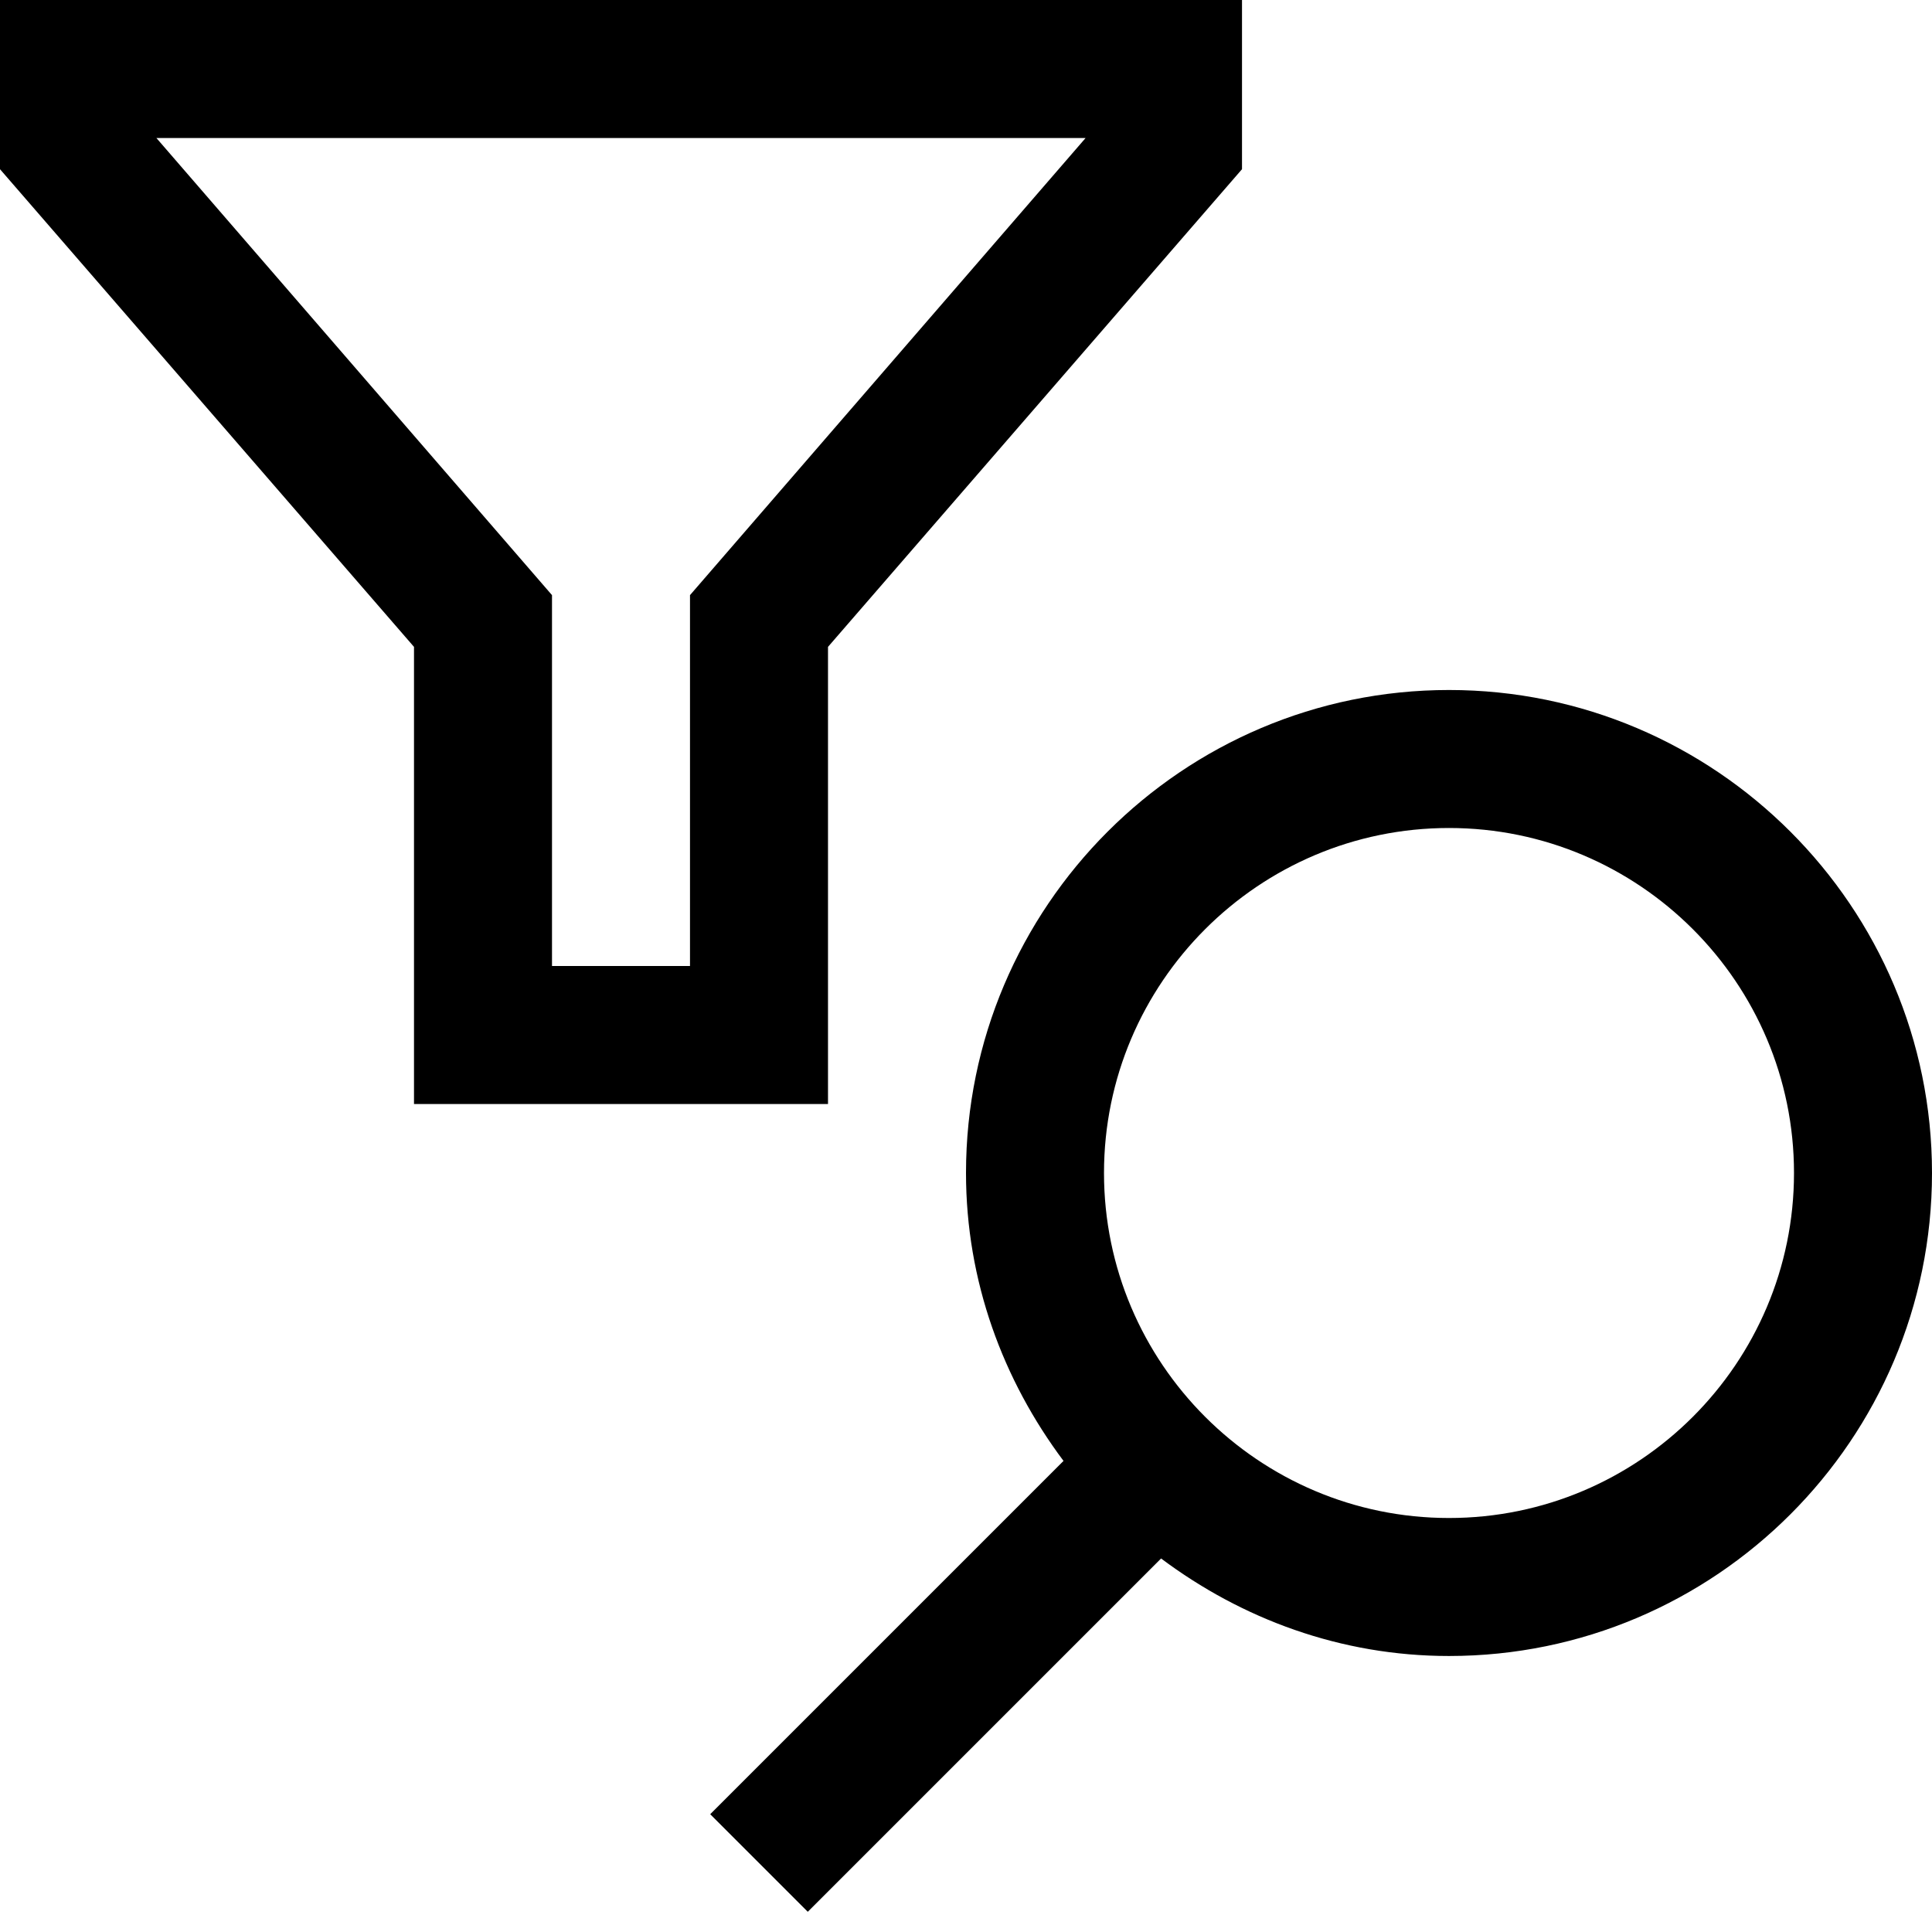
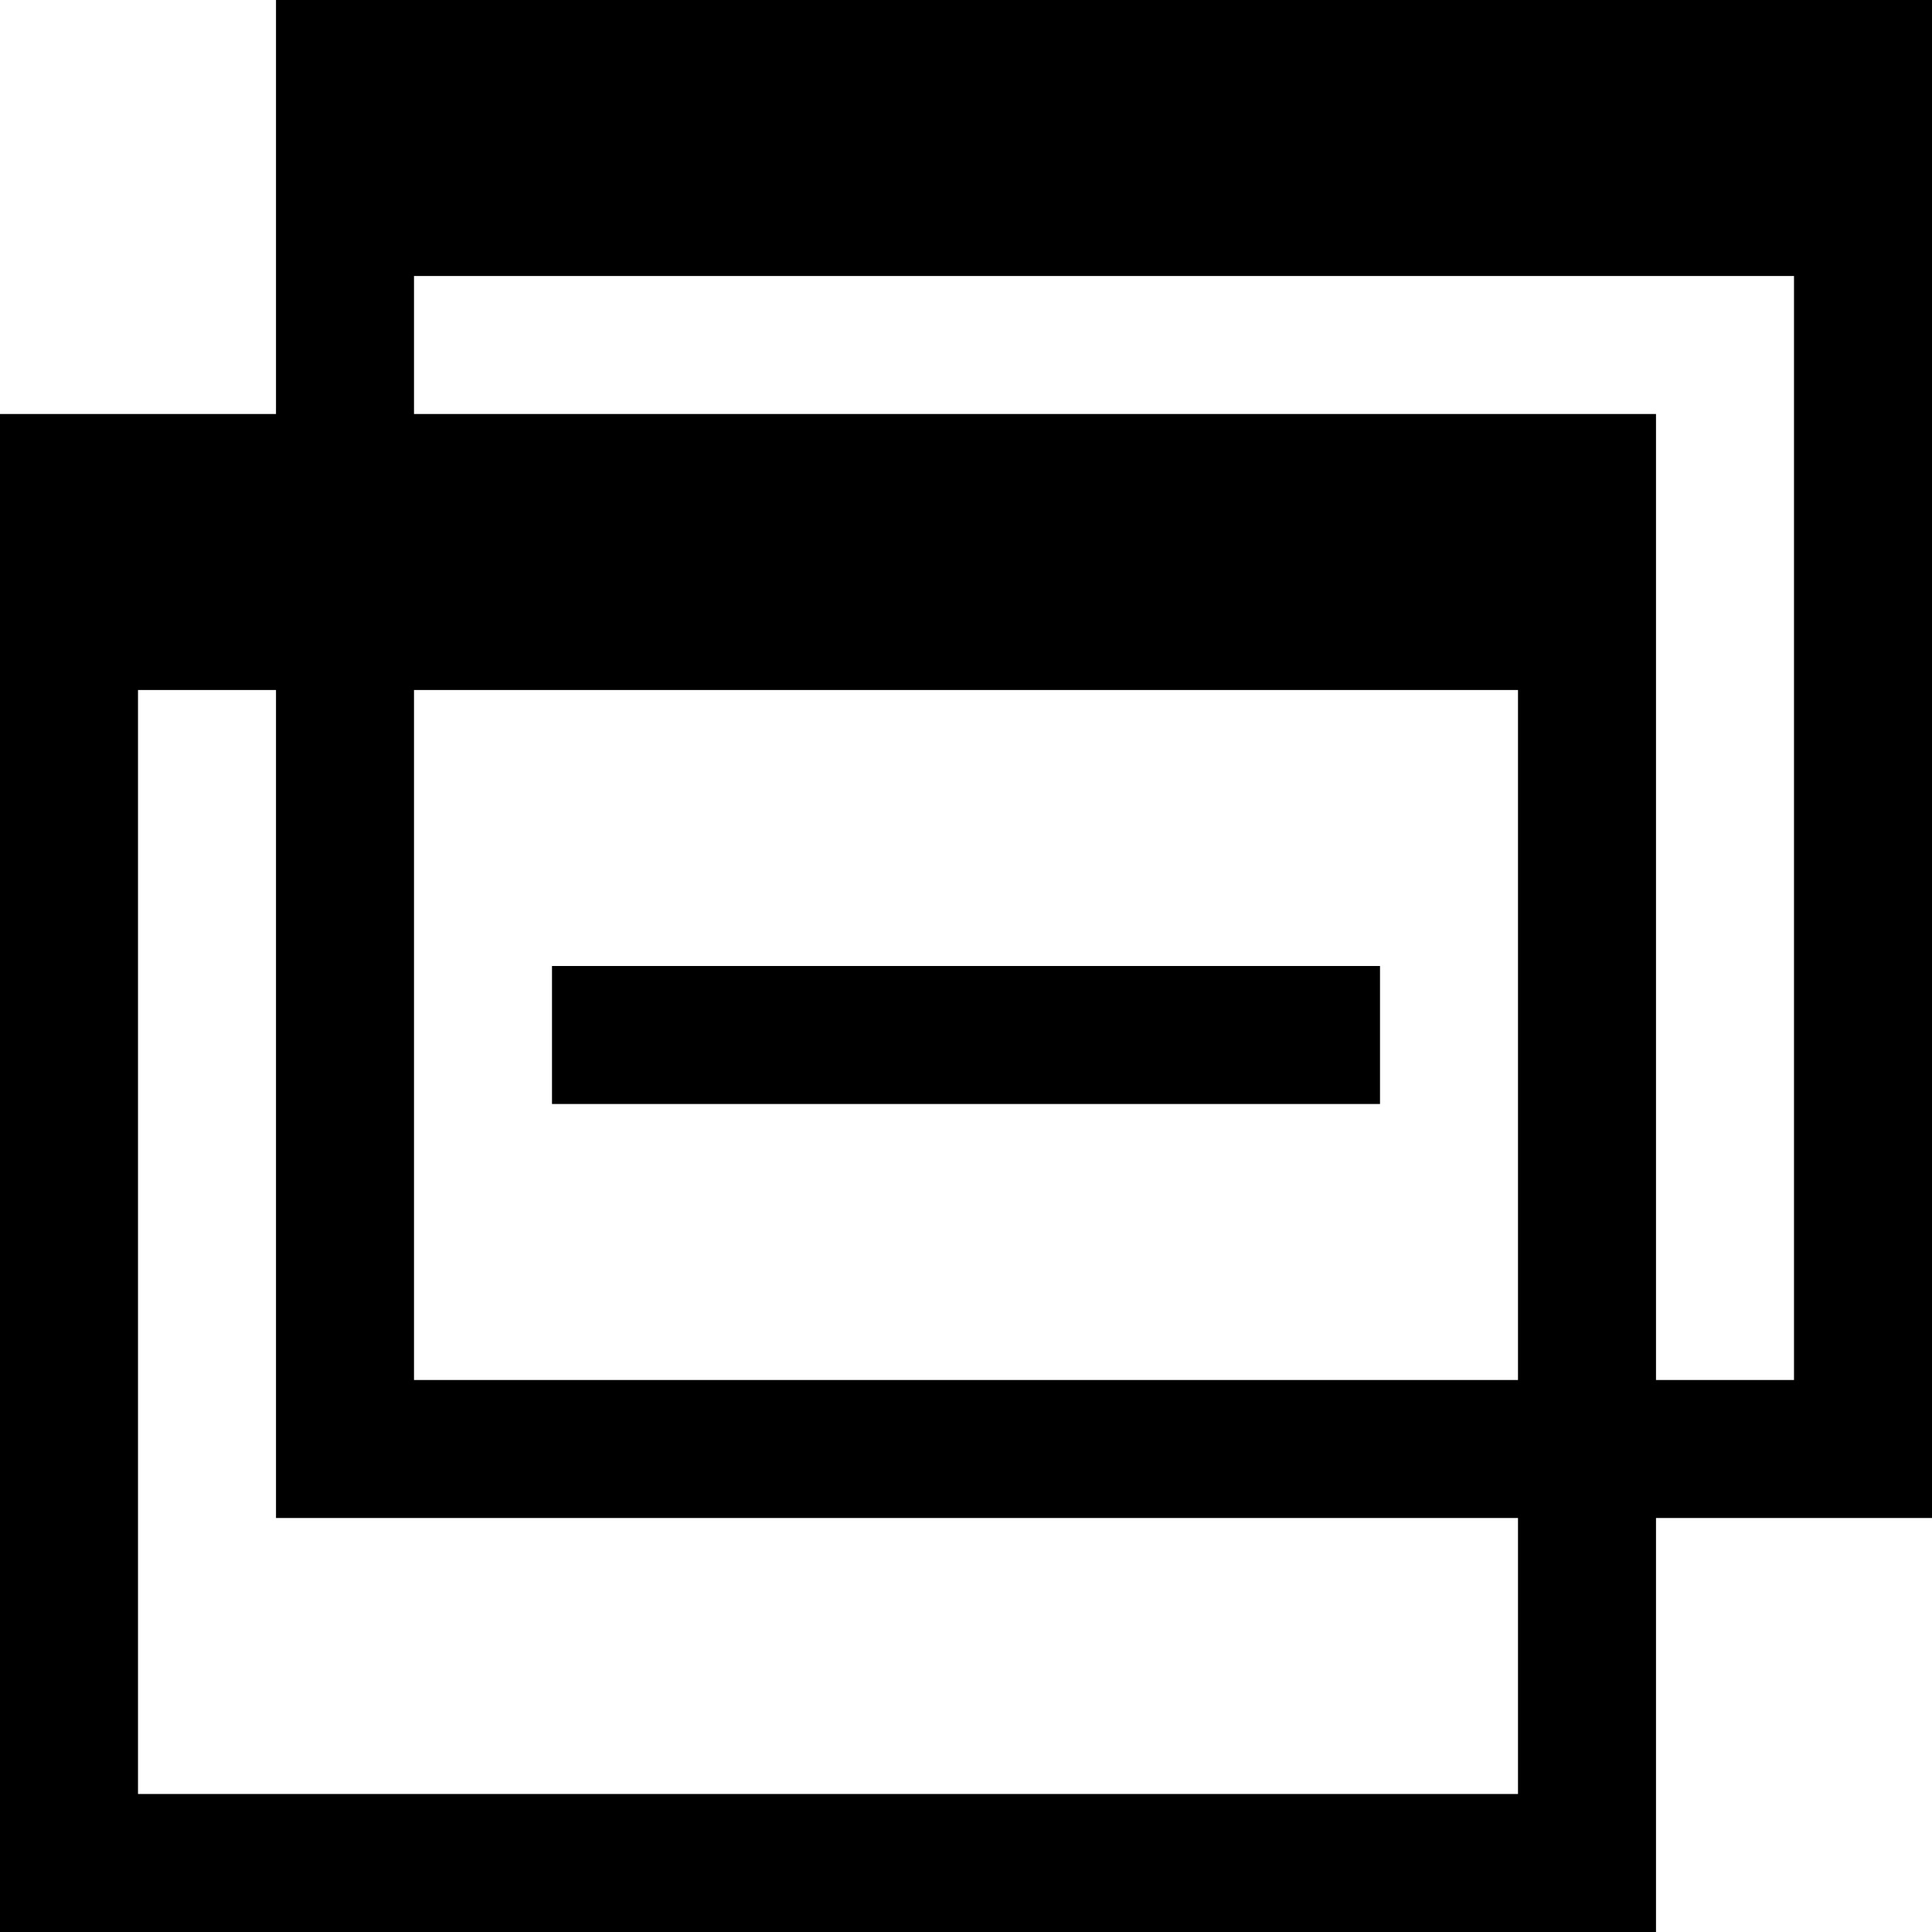
<svg xmlns="http://www.w3.org/2000/svg" viewBox="0 0 448 448">
-   <path d="M336 160c-61.75 0-112 50.25-112 112 0 25.105 8.605 48.063 22.613 66.762l-81.926 81.926 22.625 22.625 81.926-81.926C287.938 375.395 310.895 384 336 384c61.75 0 112-50.25 112-112s-50.25-112-112-112zm0 192c-44.109 0-80-35.891-80-80s35.891-80 80-80 80 35.891 80 80-35.891 80-80 80zm-144-96V150l96-110.766V0H0v39.234L96 150v106h96zM36.266 32h215.469L160 138v86h-32v-86L36.266 32z" />
+   <path d="M448 0H64v96H0v352h384v-96h64V0zM96 160h256v160H96V160zm256 256H32V160h32v192h288v64zm64-96h-32V96H96V64h320v256zm-96-96v32H128v-32h192z" />
</svg>
